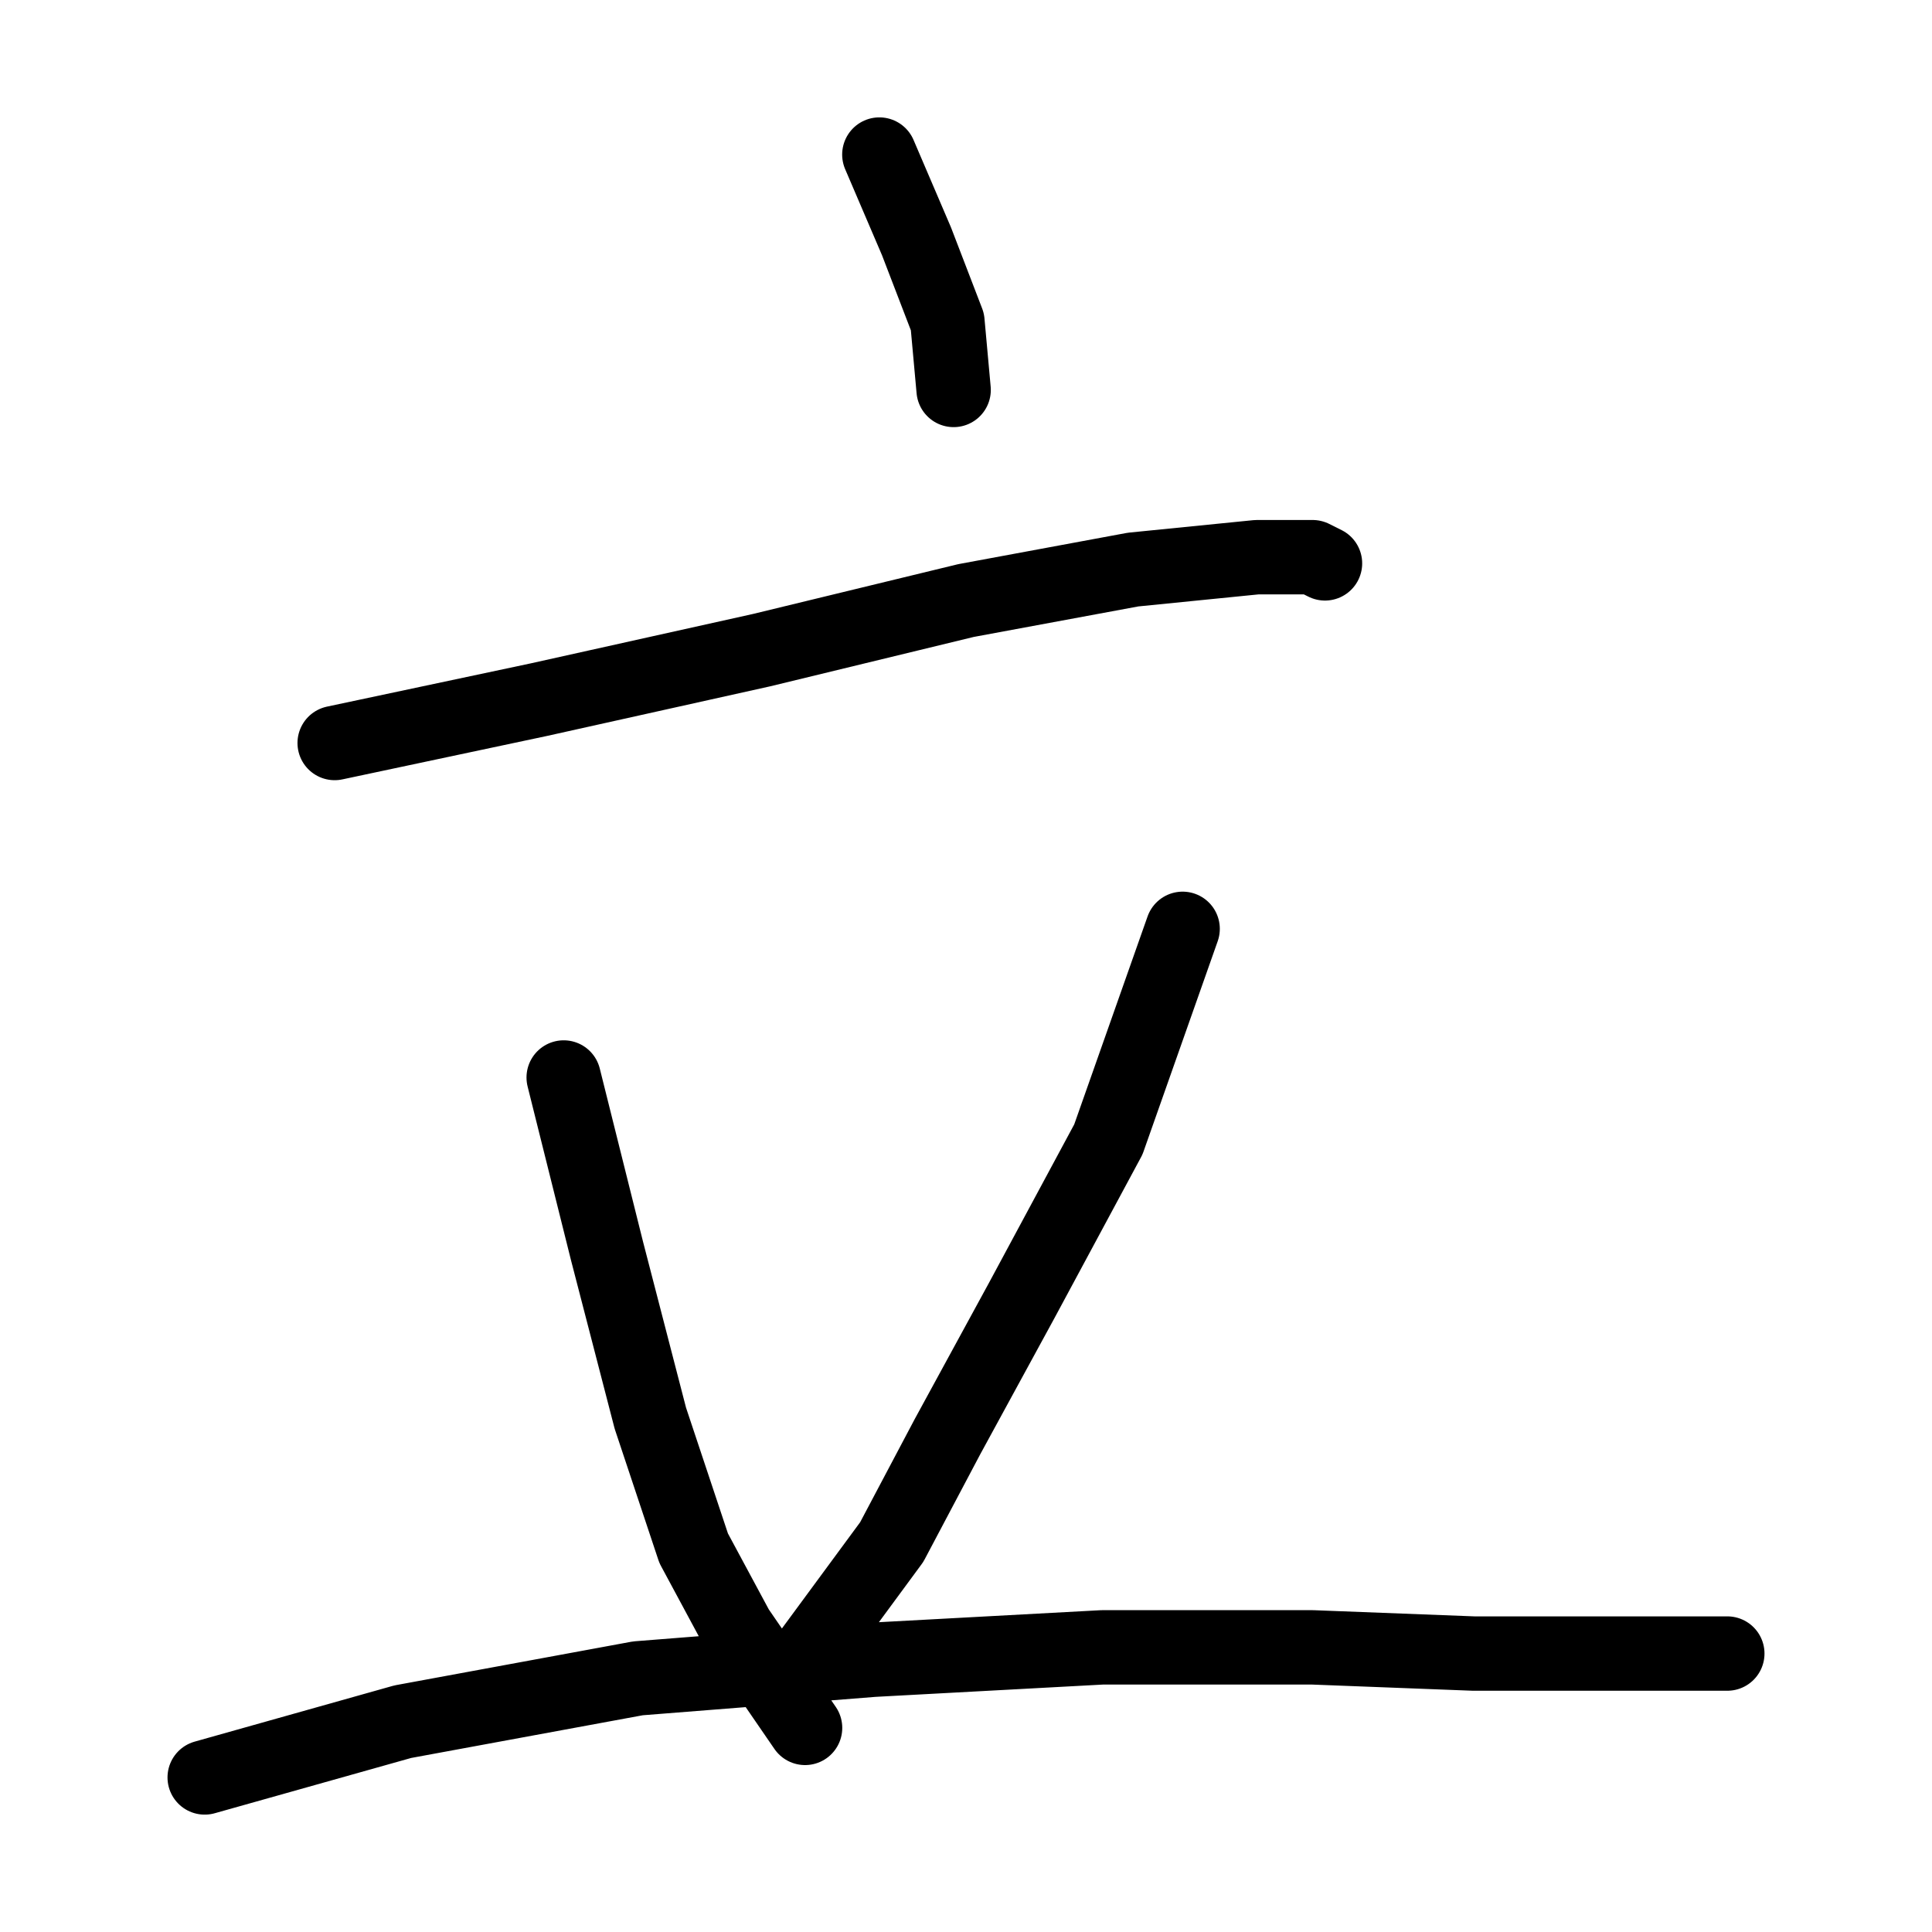
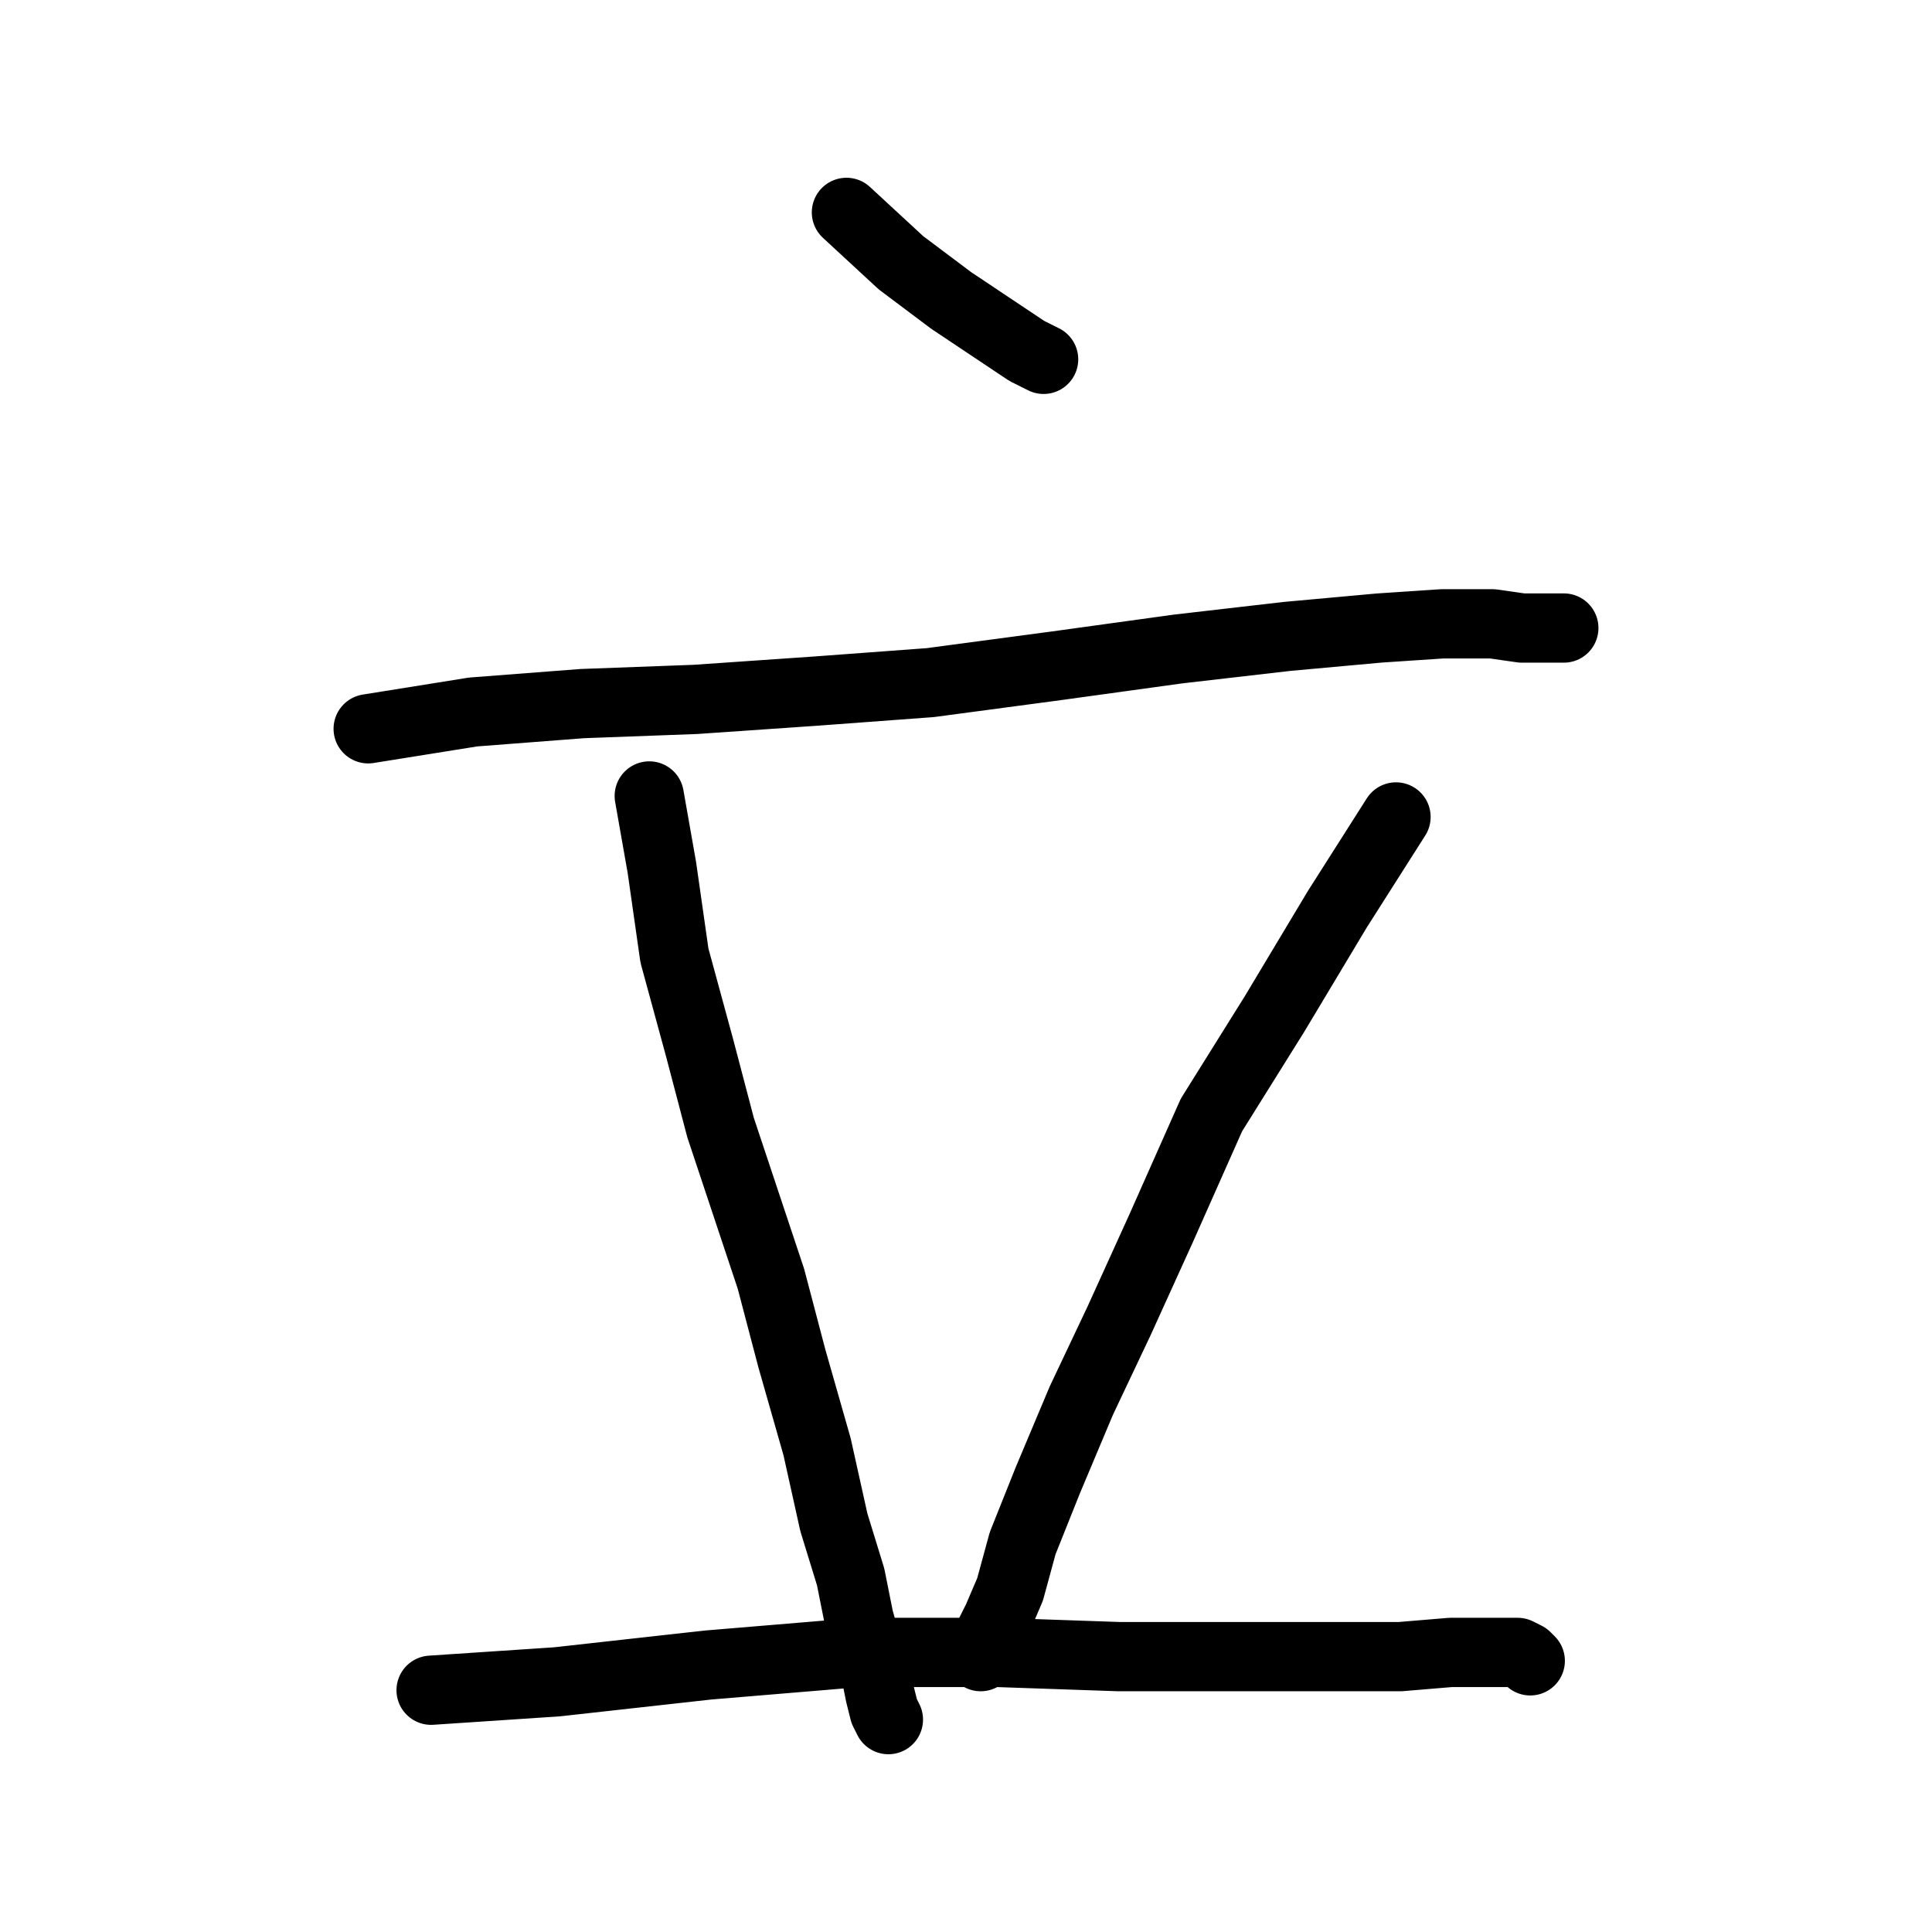
<svg xmlns="http://www.w3.org/2000/svg" viewBox="0 0 300 300" width="300" height="300">
-   <path d="M 136.545 24.0 L 136.545 24.0 L 142.311 37.466 L 147.117 49.969 L 148.078 60.55 M 51.968 115.374 L 51.968 115.374 L 83.684 108.641 L 118.284 100.947 L 150 93.252 L 175.95 88.443 L 195.172 86.519 L 203.821 86.519 L 205.744 87.481 M 87.529 167.313 L 87.529 167.313 L 94.256 194.244 L 100.984 220.214 L 107.712 240.412 L 114.439 252.916 L 125.011 268.305 M 183.638 144.229 L 183.638 144.229 L 172.105 176.931 L 158.65 201.939 L 147.117 223.099 L 138.467 239.45 L 125.011 257.725 M 31.785 276.0 L 31.785 276.0 L 62.54 267.344 L 99.062 260.611 L 135.584 257.725 L 171.144 255.802 L 203.821 255.802 L 228.81 256.763 L 248.032 256.763 L 258.604 256.763 L 264.371 256.763 L 268.215 256.763 " stroke="black" stroke-width="11.549" fill="none" stroke-linecap="round" stroke-linejoin="round" />
+   <path d="M 131.434 32.98 L 131.434 32.98 L 139.903 40.803 L 147.72 46.67 L 153.583 50.582 L 157.491 53.19 L 159.446 54.494 L 160.749 55.145 L 162.051 55.797 M 57.172 113.166 L 57.172 113.166 L 73.458 110.559 L 90.395 109.255 L 107.983 108.603 L 126.874 107.299 L 144.463 105.995 L 164.006 103.388 L 182.897 100.78 L 199.834 98.824 L 214.165 97.52 L 223.937 96.868 L 231.754 96.868 L 236.314 97.52 L 238.919 97.52 L 240.874 97.52 L 242.177 97.52 L 242.828 97.52 M 100.817 123.597 L 100.817 123.597 L 102.772 134.68 L 104.726 148.37 L 108.635 162.712 L 111.892 175.099 L 115.8 186.834 L 119.709 198.568 L 122.966 210.955 L 126.874 224.645 L 129.48 236.38 L 132.086 244.855 L 133.389 251.374 L 134.692 255.937 L 135.994 259.849 L 136.646 263.108 L 137.297 265.716 L 137.949 267.02 M 216.771 126.857 L 216.771 126.857 L 207.651 141.199 L 197.88 157.497 L 188.108 173.143 L 180.291 190.745 L 173.777 205.087 L 167.914 217.474 L 162.703 229.86 L 158.794 239.639 L 156.84 246.81 L 154.886 251.374 L 153.583 253.981 L 152.931 255.937 L 152.28 257.241 M 66.943 262.456 L 66.943 262.456 L 86.486 261.153 L 109.937 258.545 L 133.389 256.589 L 154.886 256.589 L 173.777 257.241 L 191.365 257.241 L 205.697 257.241 L 217.422 257.241 L 225.239 256.589 L 230.451 256.589 L 233.057 256.589 L 234.359 256.589 L 235.662 256.589 L 236.965 257.241 L 237.617 257.893 " stroke="black" stroke-width="10.757" fill="none" stroke-linecap="round" stroke-linejoin="round" />
</svg>
